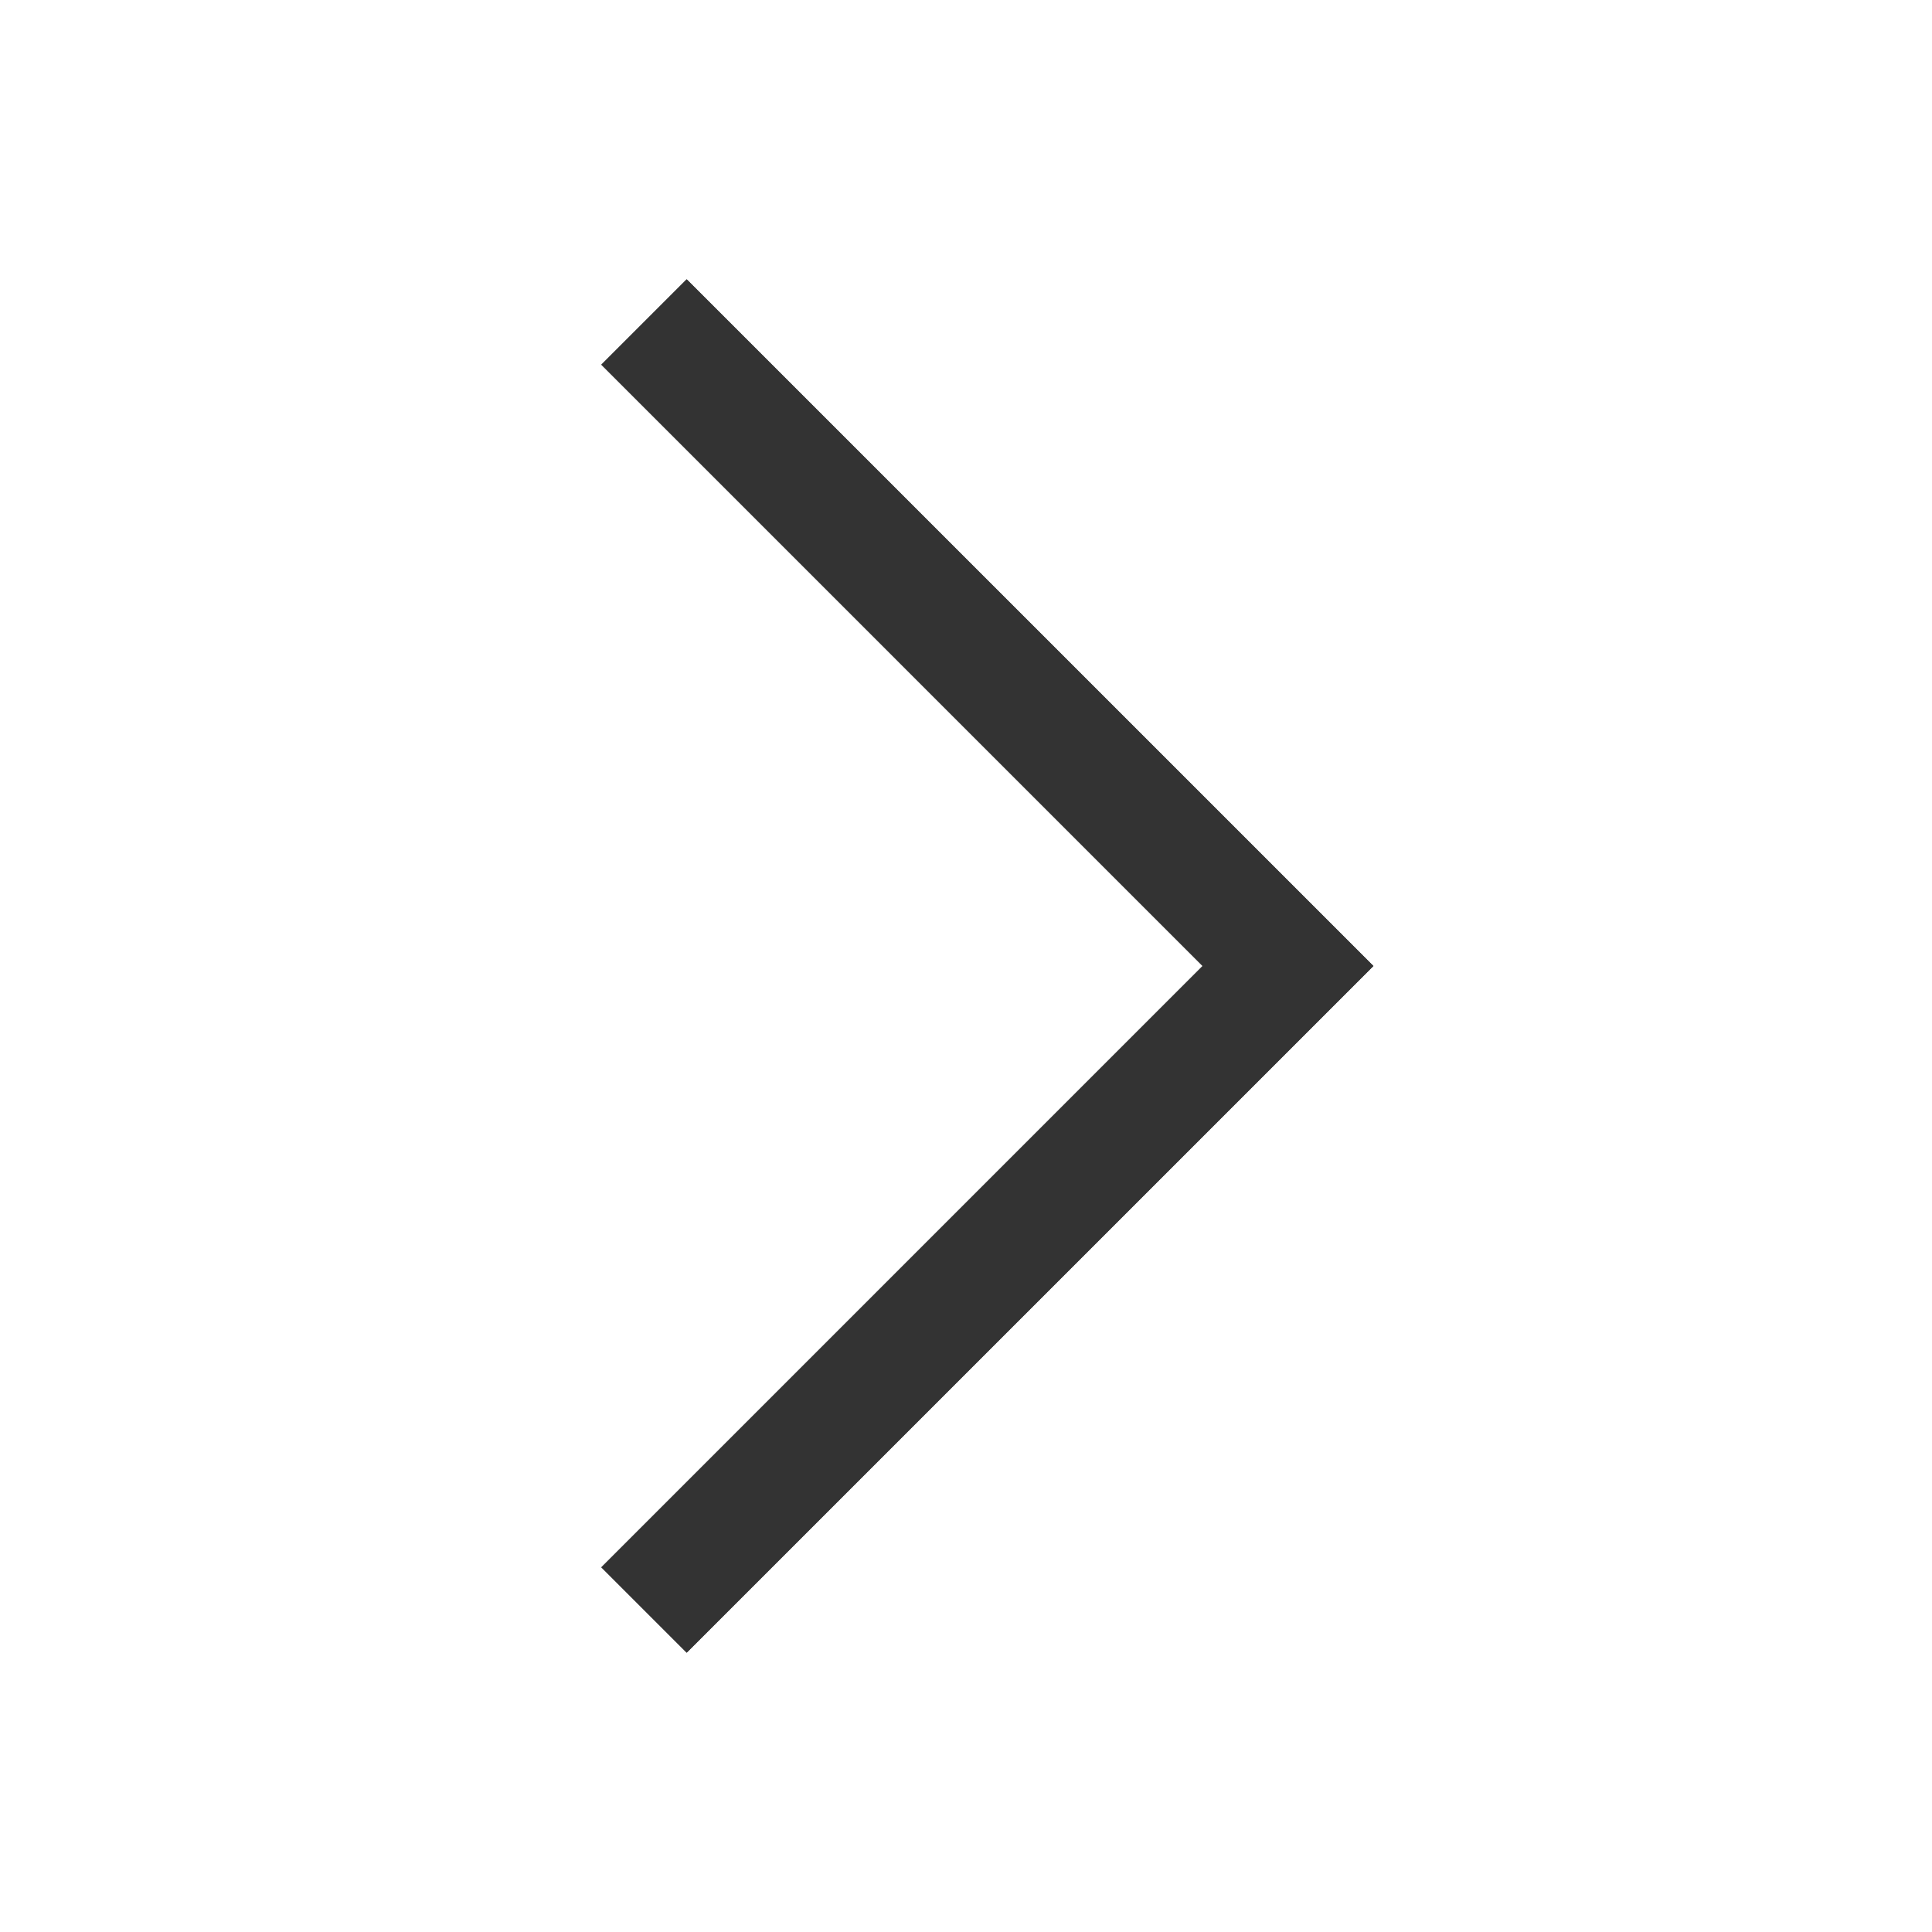
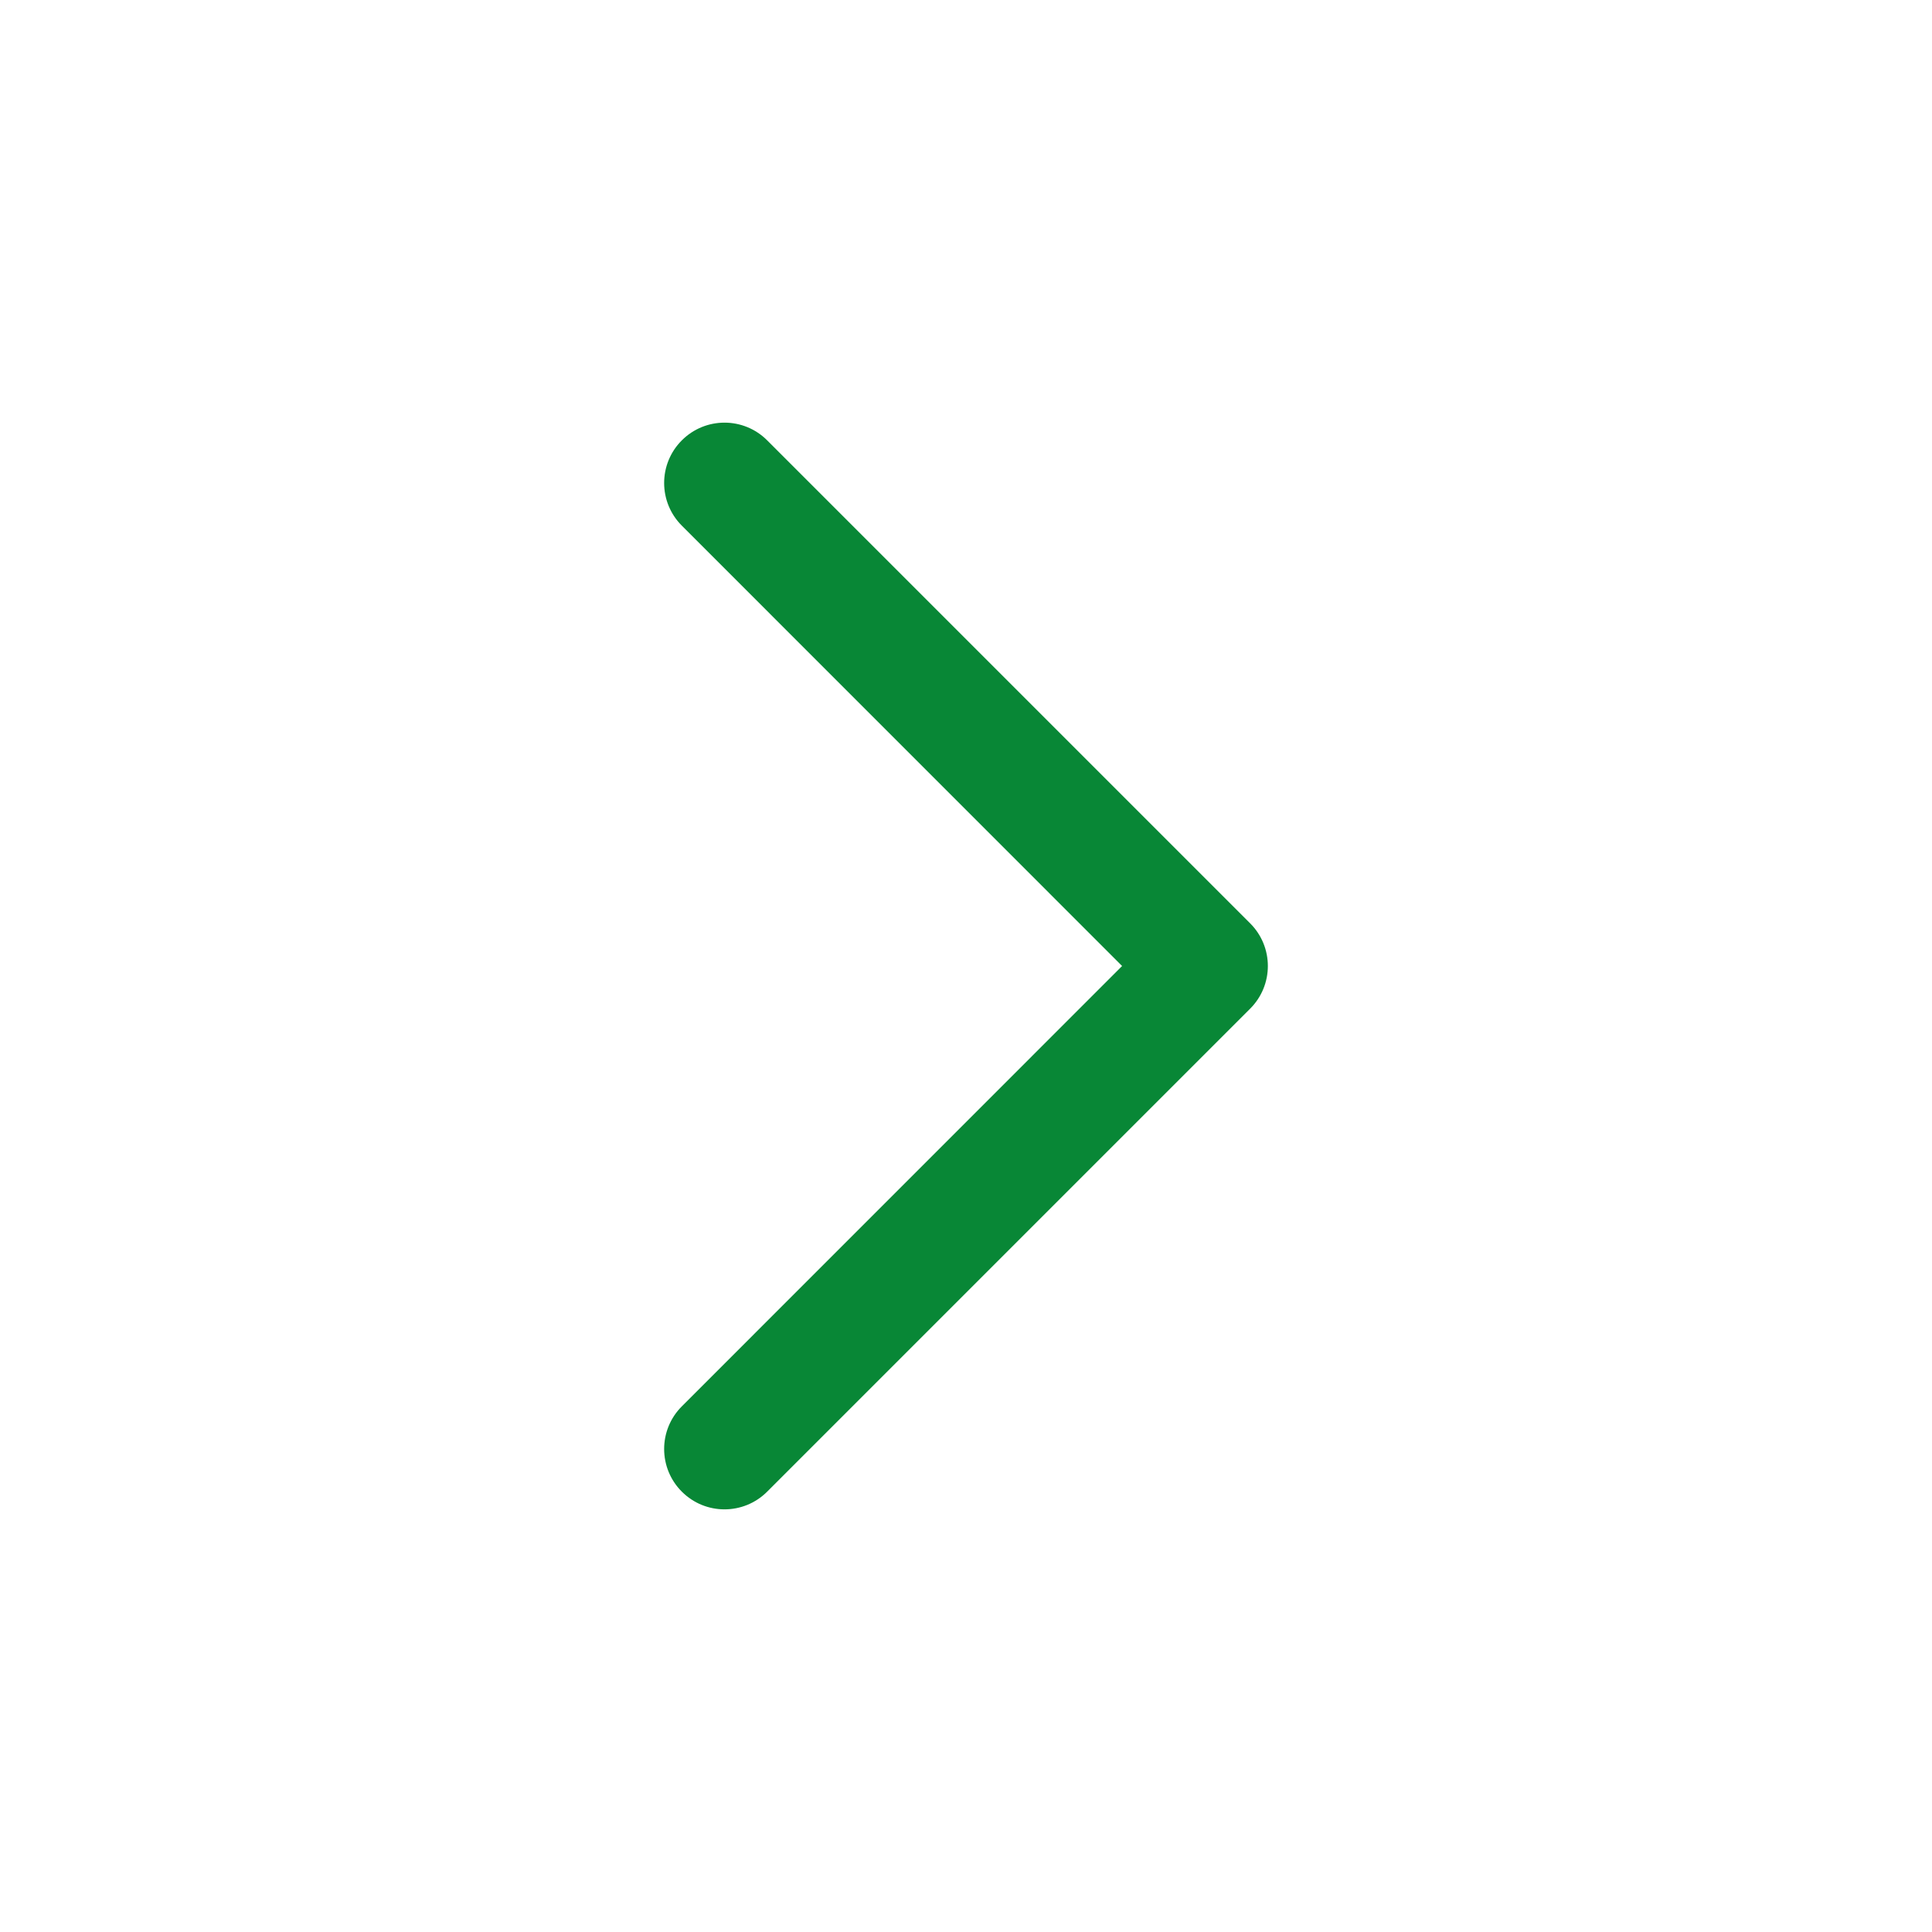
- <svg xmlns="http://www.w3.org/2000/svg" width="24px" height="24px" viewBox="0 0 24 24" version="1.1">
-   <g id="basics/icon/common/chevron-right" stroke="none" stroke-width="1" fill="none" fill-rule="evenodd">
-     <g>
-       <rect id="Rectangle" x="0" y="0" width="24" height="24" />
-       <g id="outline" transform="translate(12, 12) rotate(90) translate(-12, -12) translate(4, 8)" stroke="#333333" stroke-width="1.5">
-         <polyline id="Stroke-1" points="0 8 8 0 16 8" />
-       </g>
-       <g id="fill" transform="translate(12.5, 12) rotate(90) translate(-12.5, -12) translate(3.5, 6.5)" fill="#333333" fill-rule="nonzero">
-         <polygon id="Stroke-1" points="9 3.061 1.53 10.53 0.47 9.47 9 0.939 17.53 9.47 16.47 10.53" />
-       </g>
-     </g>
-   </g>
+ <svg xmlns="http://www.w3.org/2000/svg" width="24" height="24" viewBox="0 0 24 24" fill="none">
+   <path id="fill" fill-rule="evenodd" clip-rule="evenodd" d="M8.47 5.47C8.177 5.763 8.177 6.237 8.47 6.53L13.939 12L8.47 17.47C8.177 17.763 8.177 18.237 8.47 18.53C8.763 18.823 9.237 18.823 9.53 18.53L15.53 12.53C15.823 12.237 15.823 11.763 15.53 11.47L9.53 5.47C9.237 5.177 8.763 5.177 8.47 5.47Z" fill="#088736" />
</svg>
